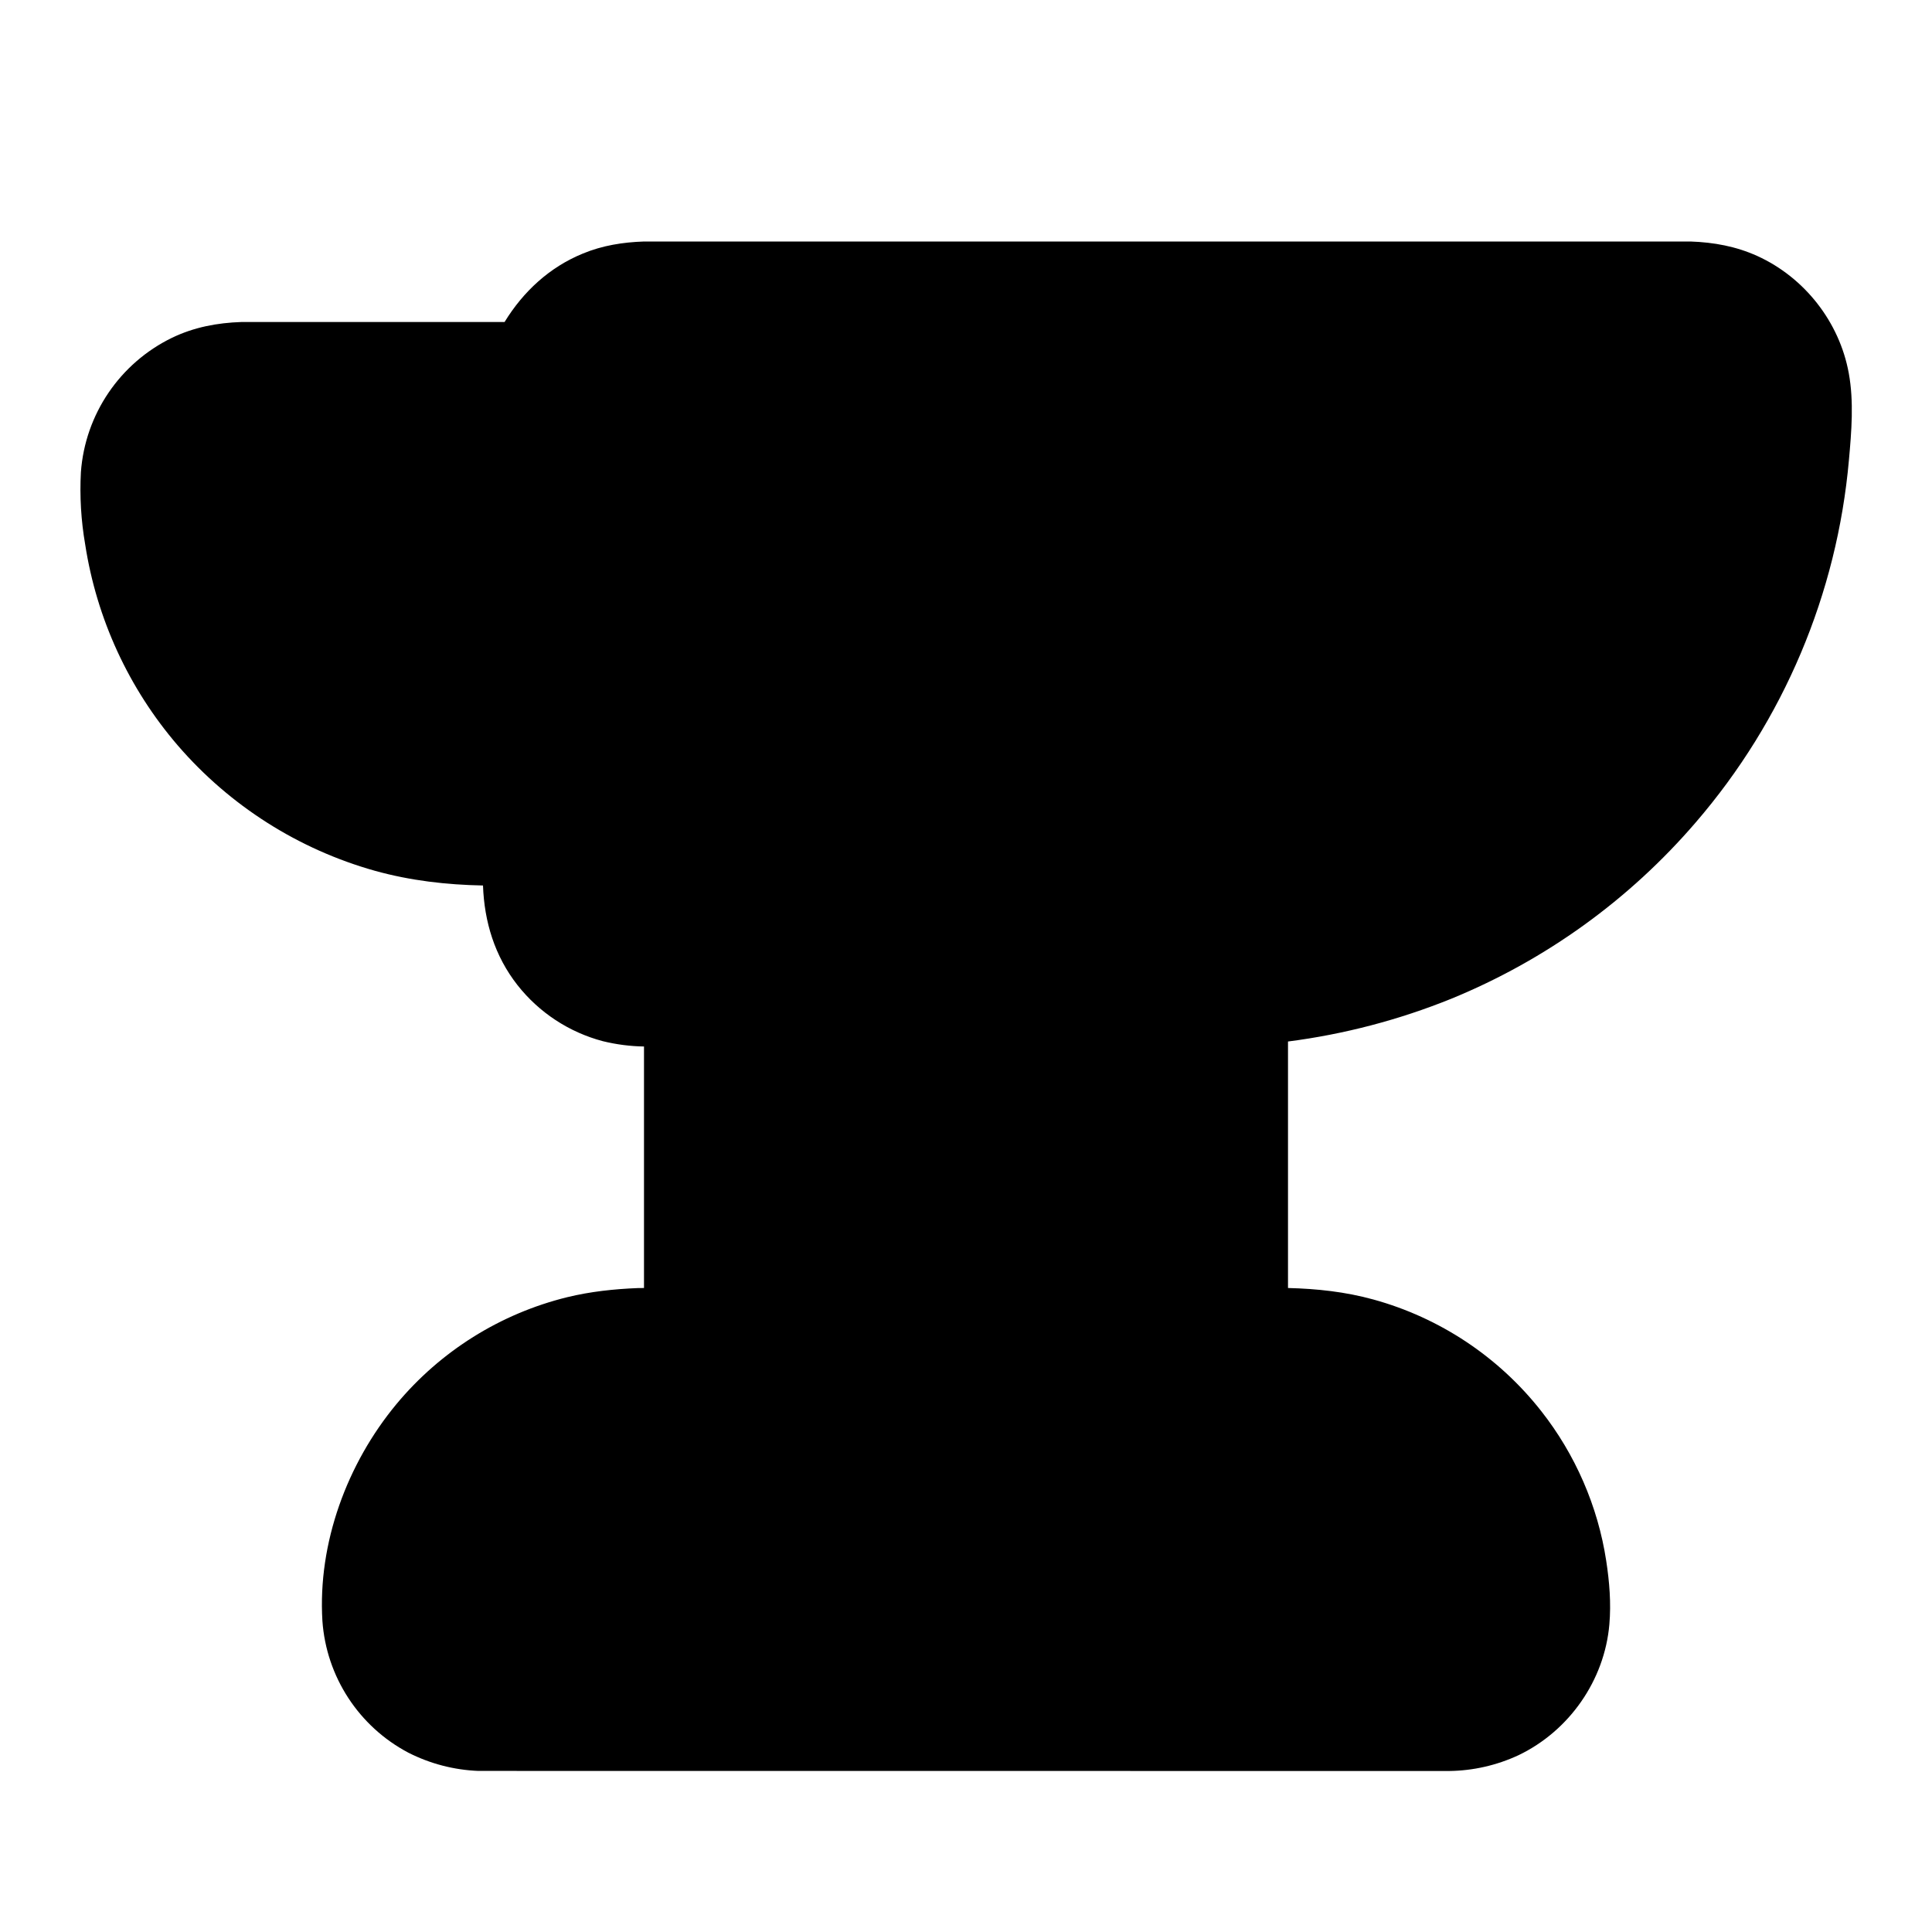
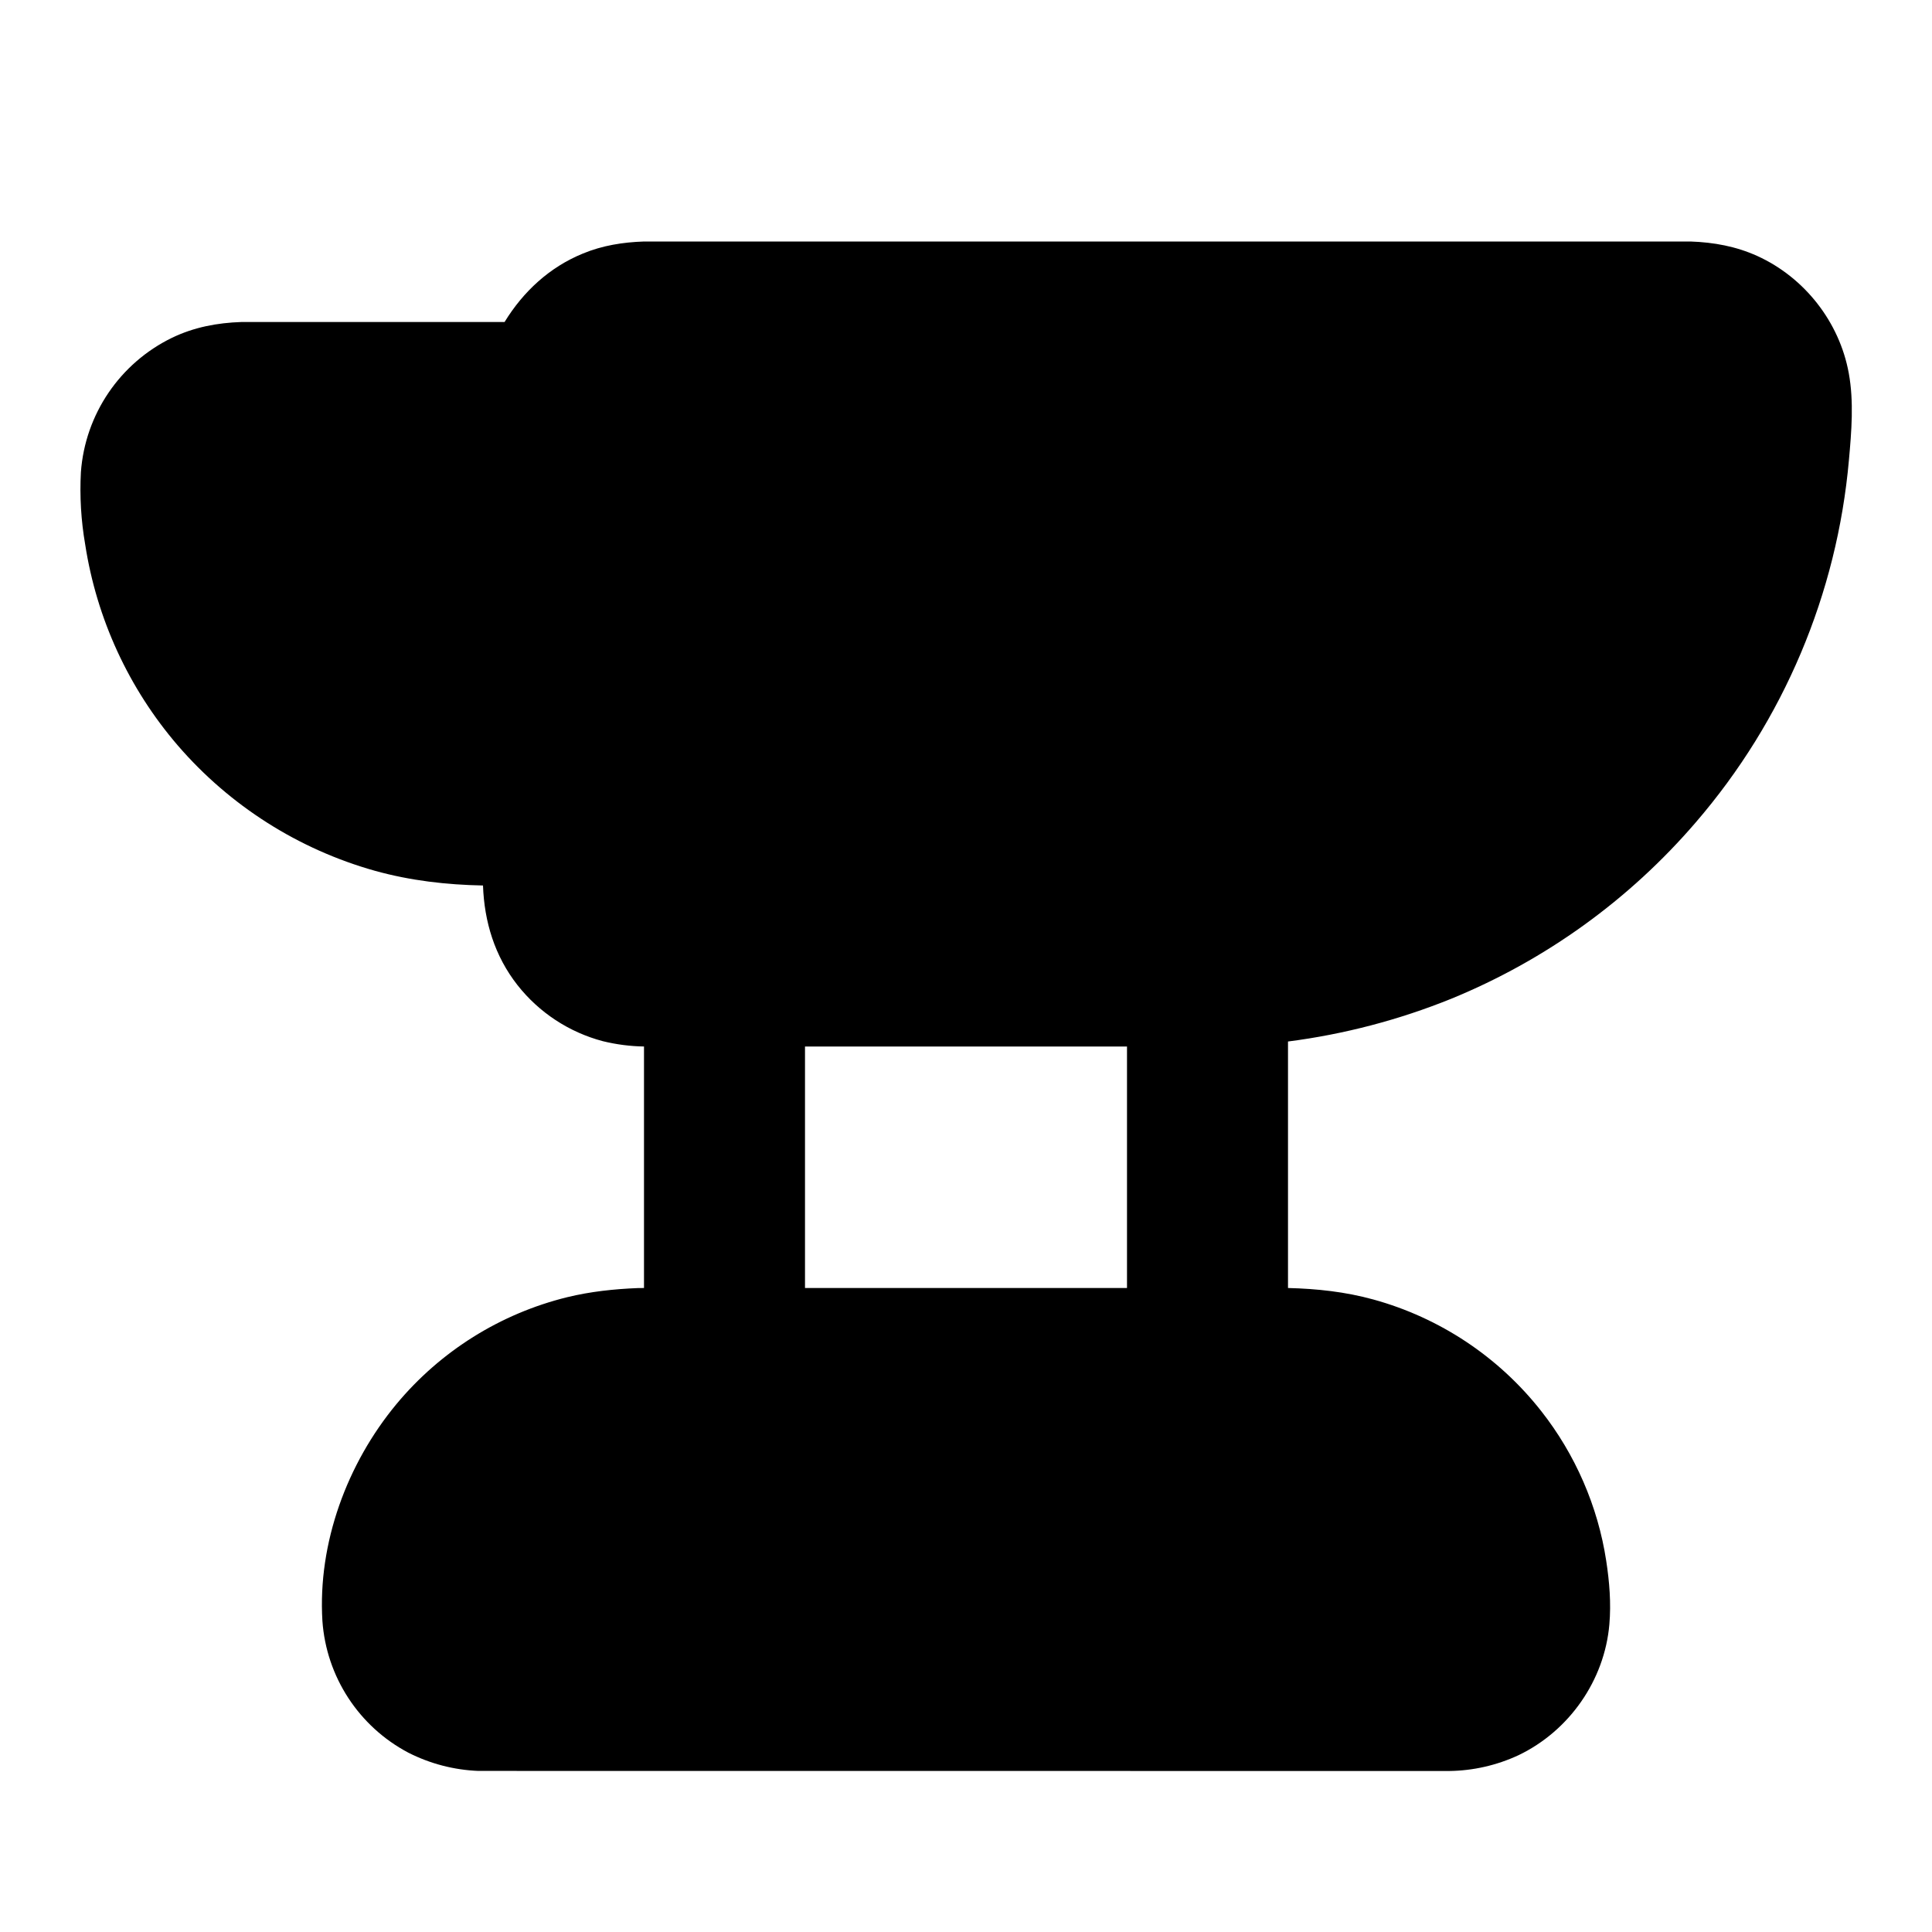
<svg xmlns="http://www.w3.org/2000/svg" width="24" height="24" viewBox="0 0 24 24" fill="currentColor" fill-rule="evenodd">
-   <path d="M16 12.938V16c.36.009.713.047 1.061.143a4 4 0 0 1 2.083 1.384c.424.538.706 1.185.809 1.862.04.259.062.528.039.79-.06.696-.5 1.324-1.129 1.625A2.1 2.1 0 0 1 18 22l-12.058-.001a2.1 2.1 0 0 1-.87-.227 2.01 2.01 0 0 1-1.067-1.637c-.059-.966.307-1.955.92-2.693a4 4 0 0 1 2.122-1.328c.288-.07.579-.101.874-.113L8 16v-3a2.3 2.3 0 0 1-.511-.066 2 2 0 0 1-1.061-.697c-.282-.36-.412-.784-.428-1.237-.455-.009-.9-.06-1.34-.182a5.03 5.03 0 0 1-2.451-1.557 5 5 0 0 1-1.151-2.499 4 4 0 0 1-.053-.897 2.02 2.02 0 0 1 1.132-1.669C2.411 4.064 2.699 4.01 3 4h3.268c.232-.378.557-.68.972-.85.244-.101.497-.141.76-.15h13c.289.01.565.06.83.18.587.267 1.02.82 1.136 1.455.065.354.034.725.002 1.08a7.97 7.97 0 0 1-1.901 4.499 8 8 0 0 1-3.037 2.192 8.2 8.2 0 0 1-2.03.532" />
+   <path d="M16 12.938V16c.36.009.713.047 1.061.143a4 4 0 0 1 2.083 1.384c.424.538.706 1.185.809 1.862.04.259.062.528.039.79-.06.696-.5 1.324-1.129 1.625A2.1 2.1 0 0 1 18 22l-12.058-.001a2.1 2.1 0 0 1-.87-.227 2.01 2.01 0 0 1-1.067-1.637c-.059-.966.307-1.955.92-2.693a4 4 0 0 1 2.122-1.328c.288-.07.579-.101.874-.113L8 16v-3a2.3 2.3 0 0 1-.511-.066 2 2 0 0 1-1.061-.697c-.282-.36-.412-.784-.428-1.237-.455-.009-.9-.06-1.34-.182a5.03 5.03 0 0 1-2.451-1.557 5 5 0 0 1-1.151-2.499 4 4 0 0 1-.053-.897 2.02 2.02 0 0 1 1.132-1.669C2.411 4.064 2.699 4.01 3 4h3.268c.232-.378.557-.68.972-.85.244-.101.497-.141.76-.15h13c.289.01.565.06.83.18.587.267 1.02.82 1.136 1.455.065.354.034.725.002 1.08a7.97 7.97 0 0 1-1.901 4.499 8 8 0 0 1-3.037 2.192 8.2 8.2 0 0 1-2.03.532M10 13v3h4v-3z" />
</svg>
